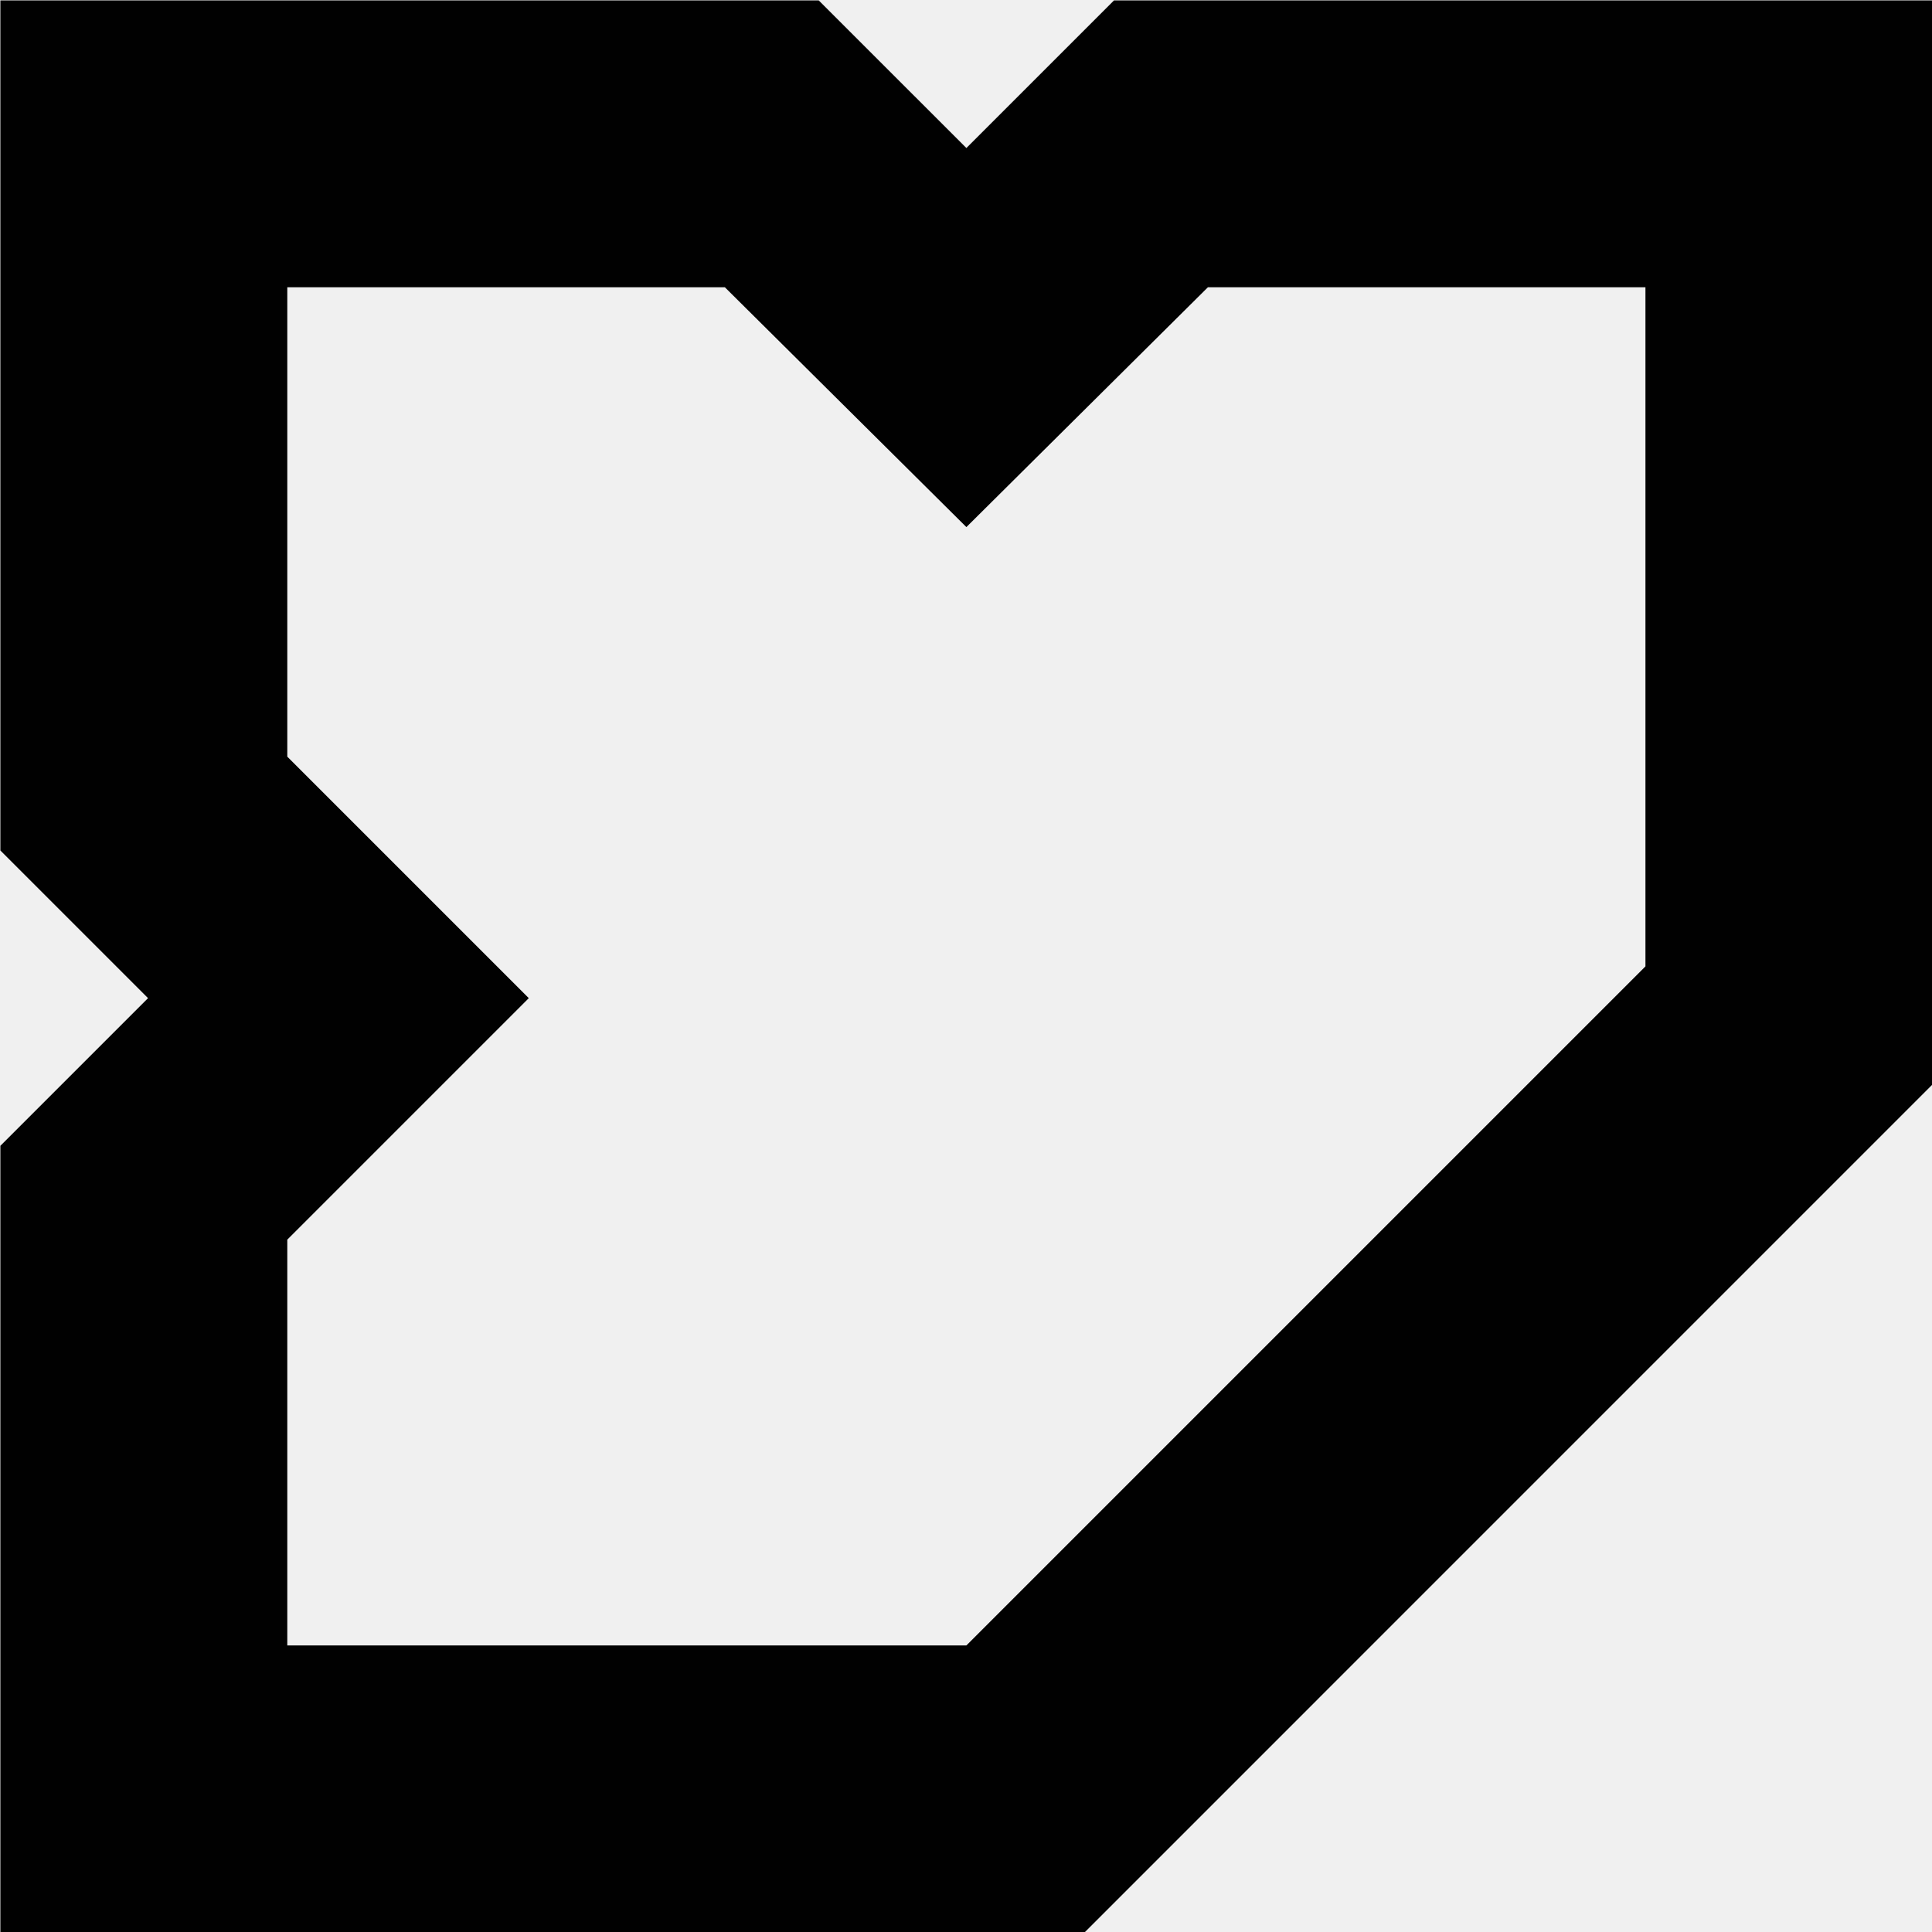
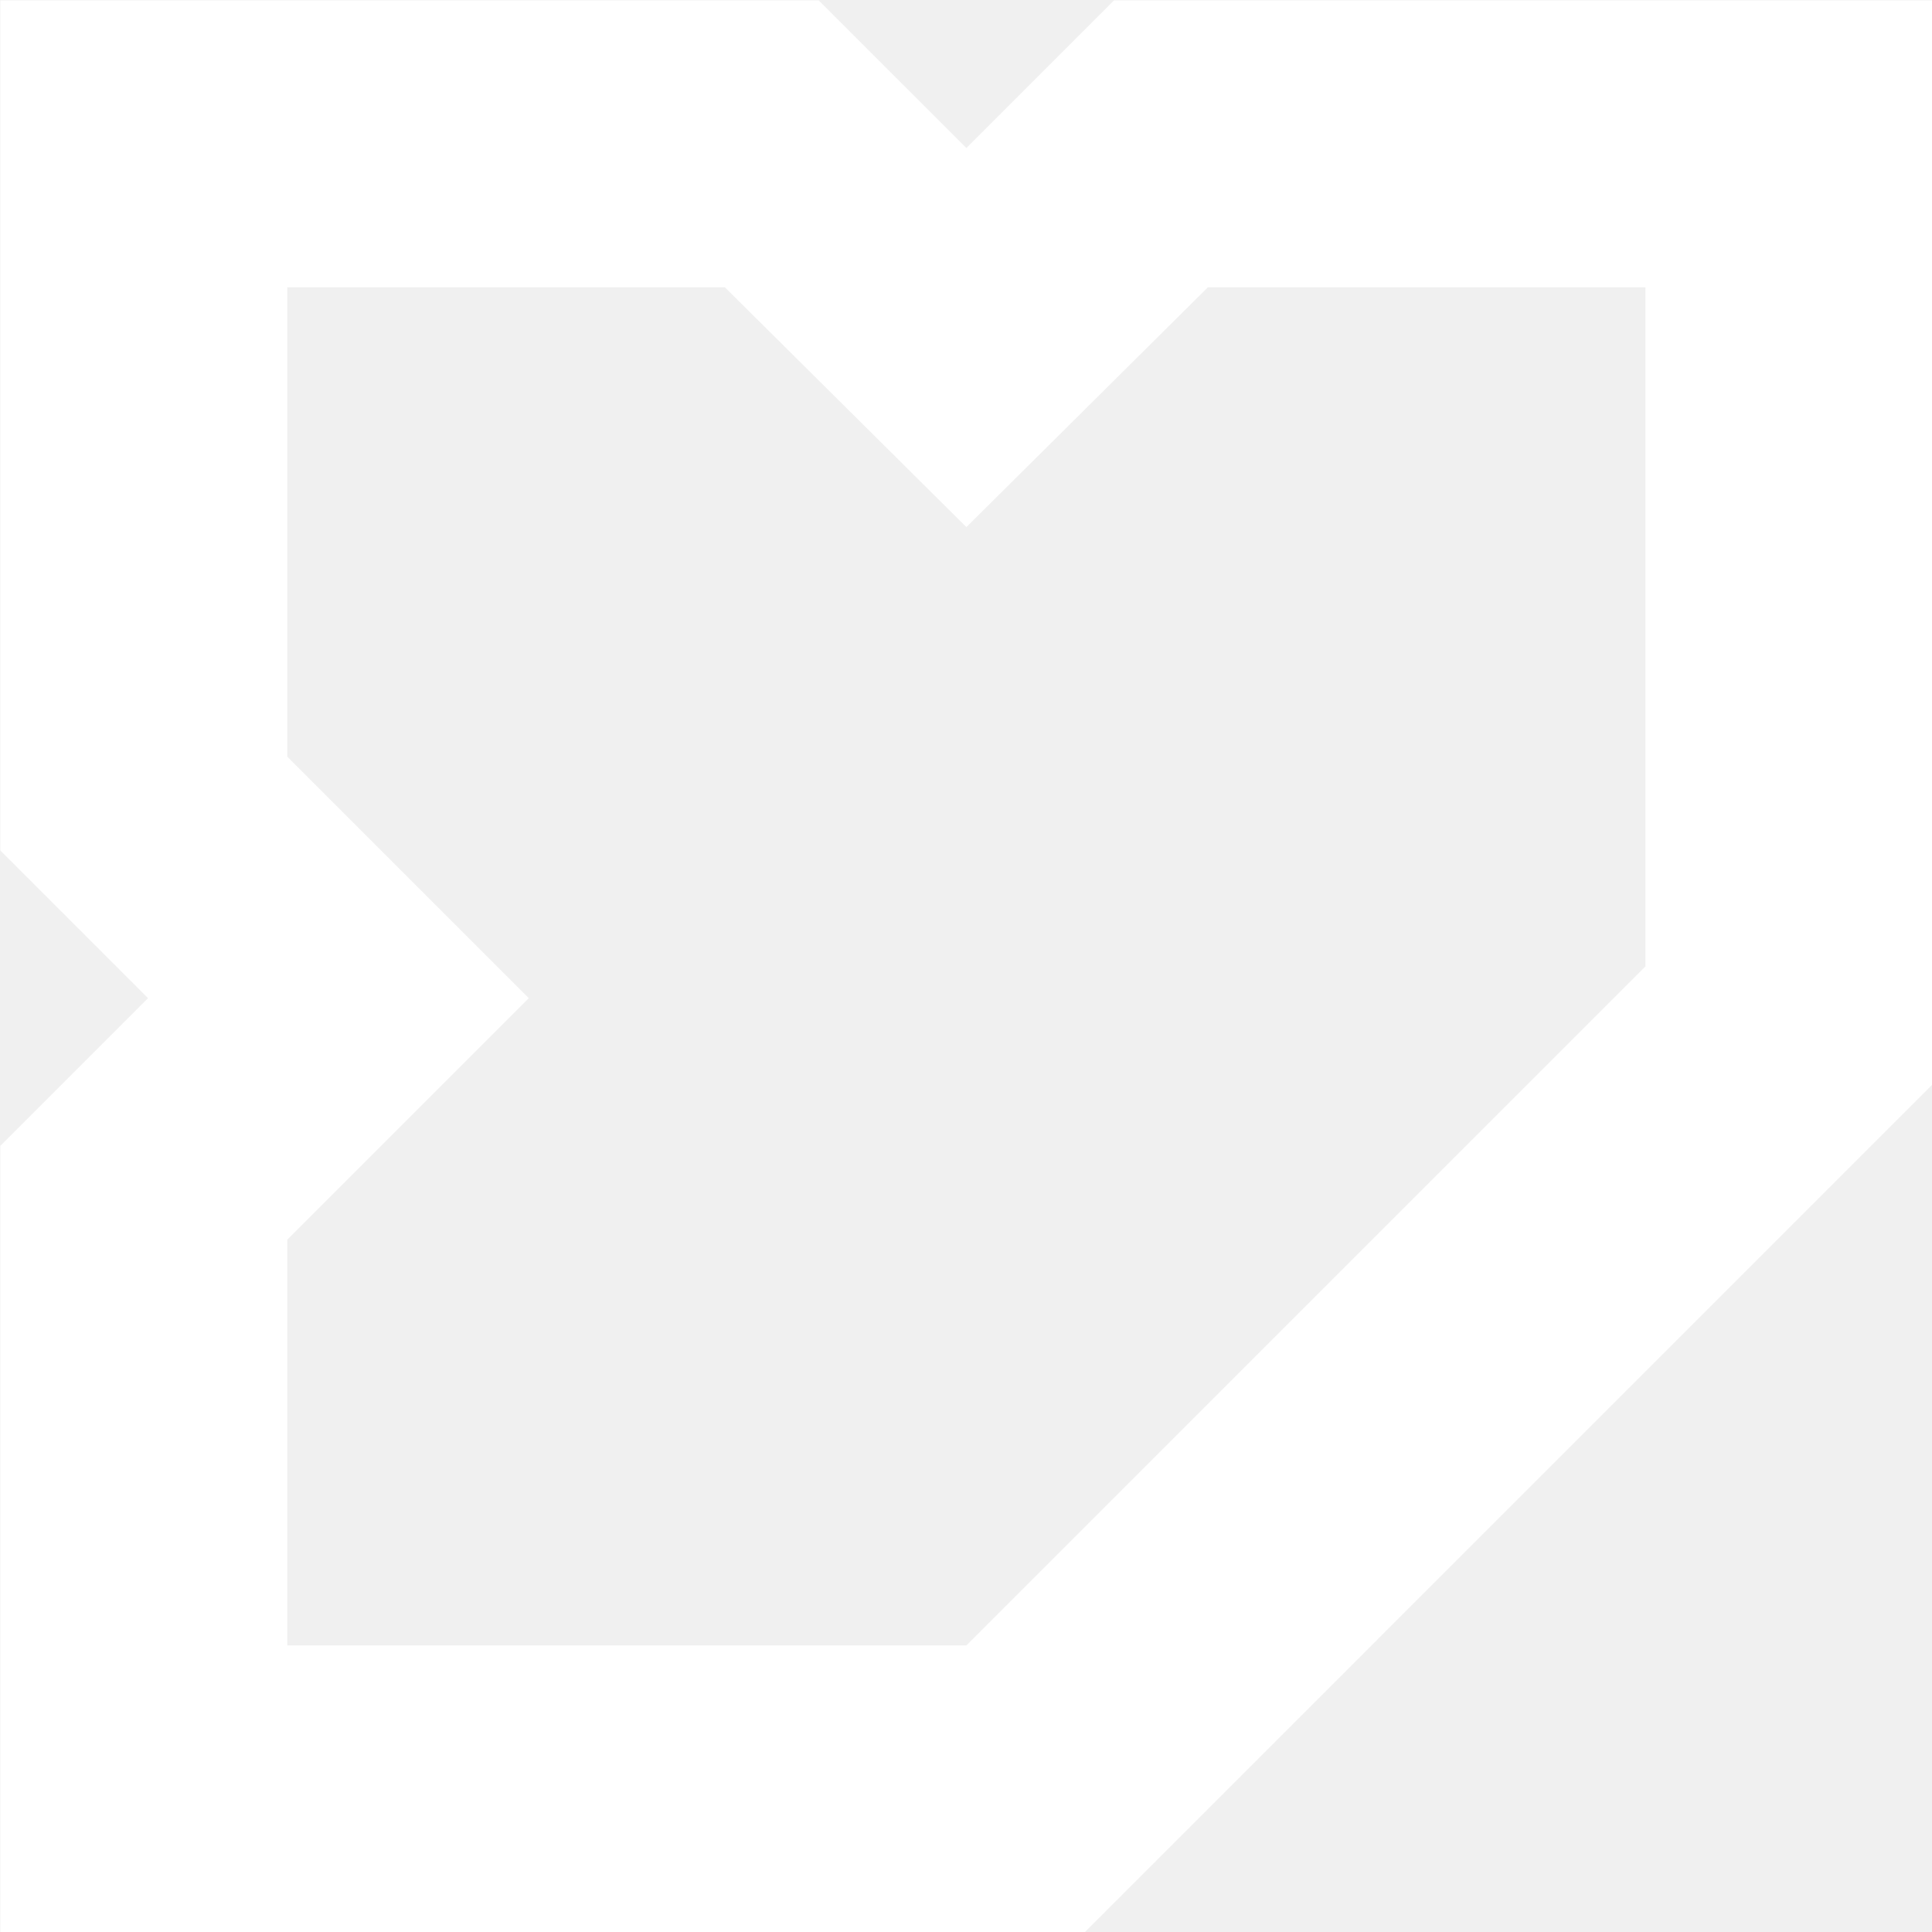
<svg xmlns="http://www.w3.org/2000/svg" version="1.1" id="Logo_Reinzeichnung" x="0" y="0" viewBox="0 0 500 500" style="enable-background:new 0 0 500 500" xml:space="preserve" preserveAspectRatio="xMinYMid meet">
-   <path d="M288.31.1 250.1 38.31 211.88.1H.1v220.01l38.21 38.21L.1 296.53V500.1h280.59L500.1 280.68V.1H288.31zm137.53 250L250.1 425.84H74.35V320.82l62.5-62.5-62.5-62.5V74.35H187.6l62.5 62.06 62.5-62.06h113.24V250.1z" style="fill:#010101" />
+   <path d="M288.31.1 250.1 38.31 211.88.1H.1v220.01l38.21 38.21L.1 296.53V500.1h280.59L500.1 280.68V.1H288.31zm137.53 250L250.1 425.84H74.35V320.82l62.5-62.5-62.5-62.5V74.35H187.6l62.5 62.06 62.5-62.06h113.24V250.1z" style="fill:#fff" />
</svg>
